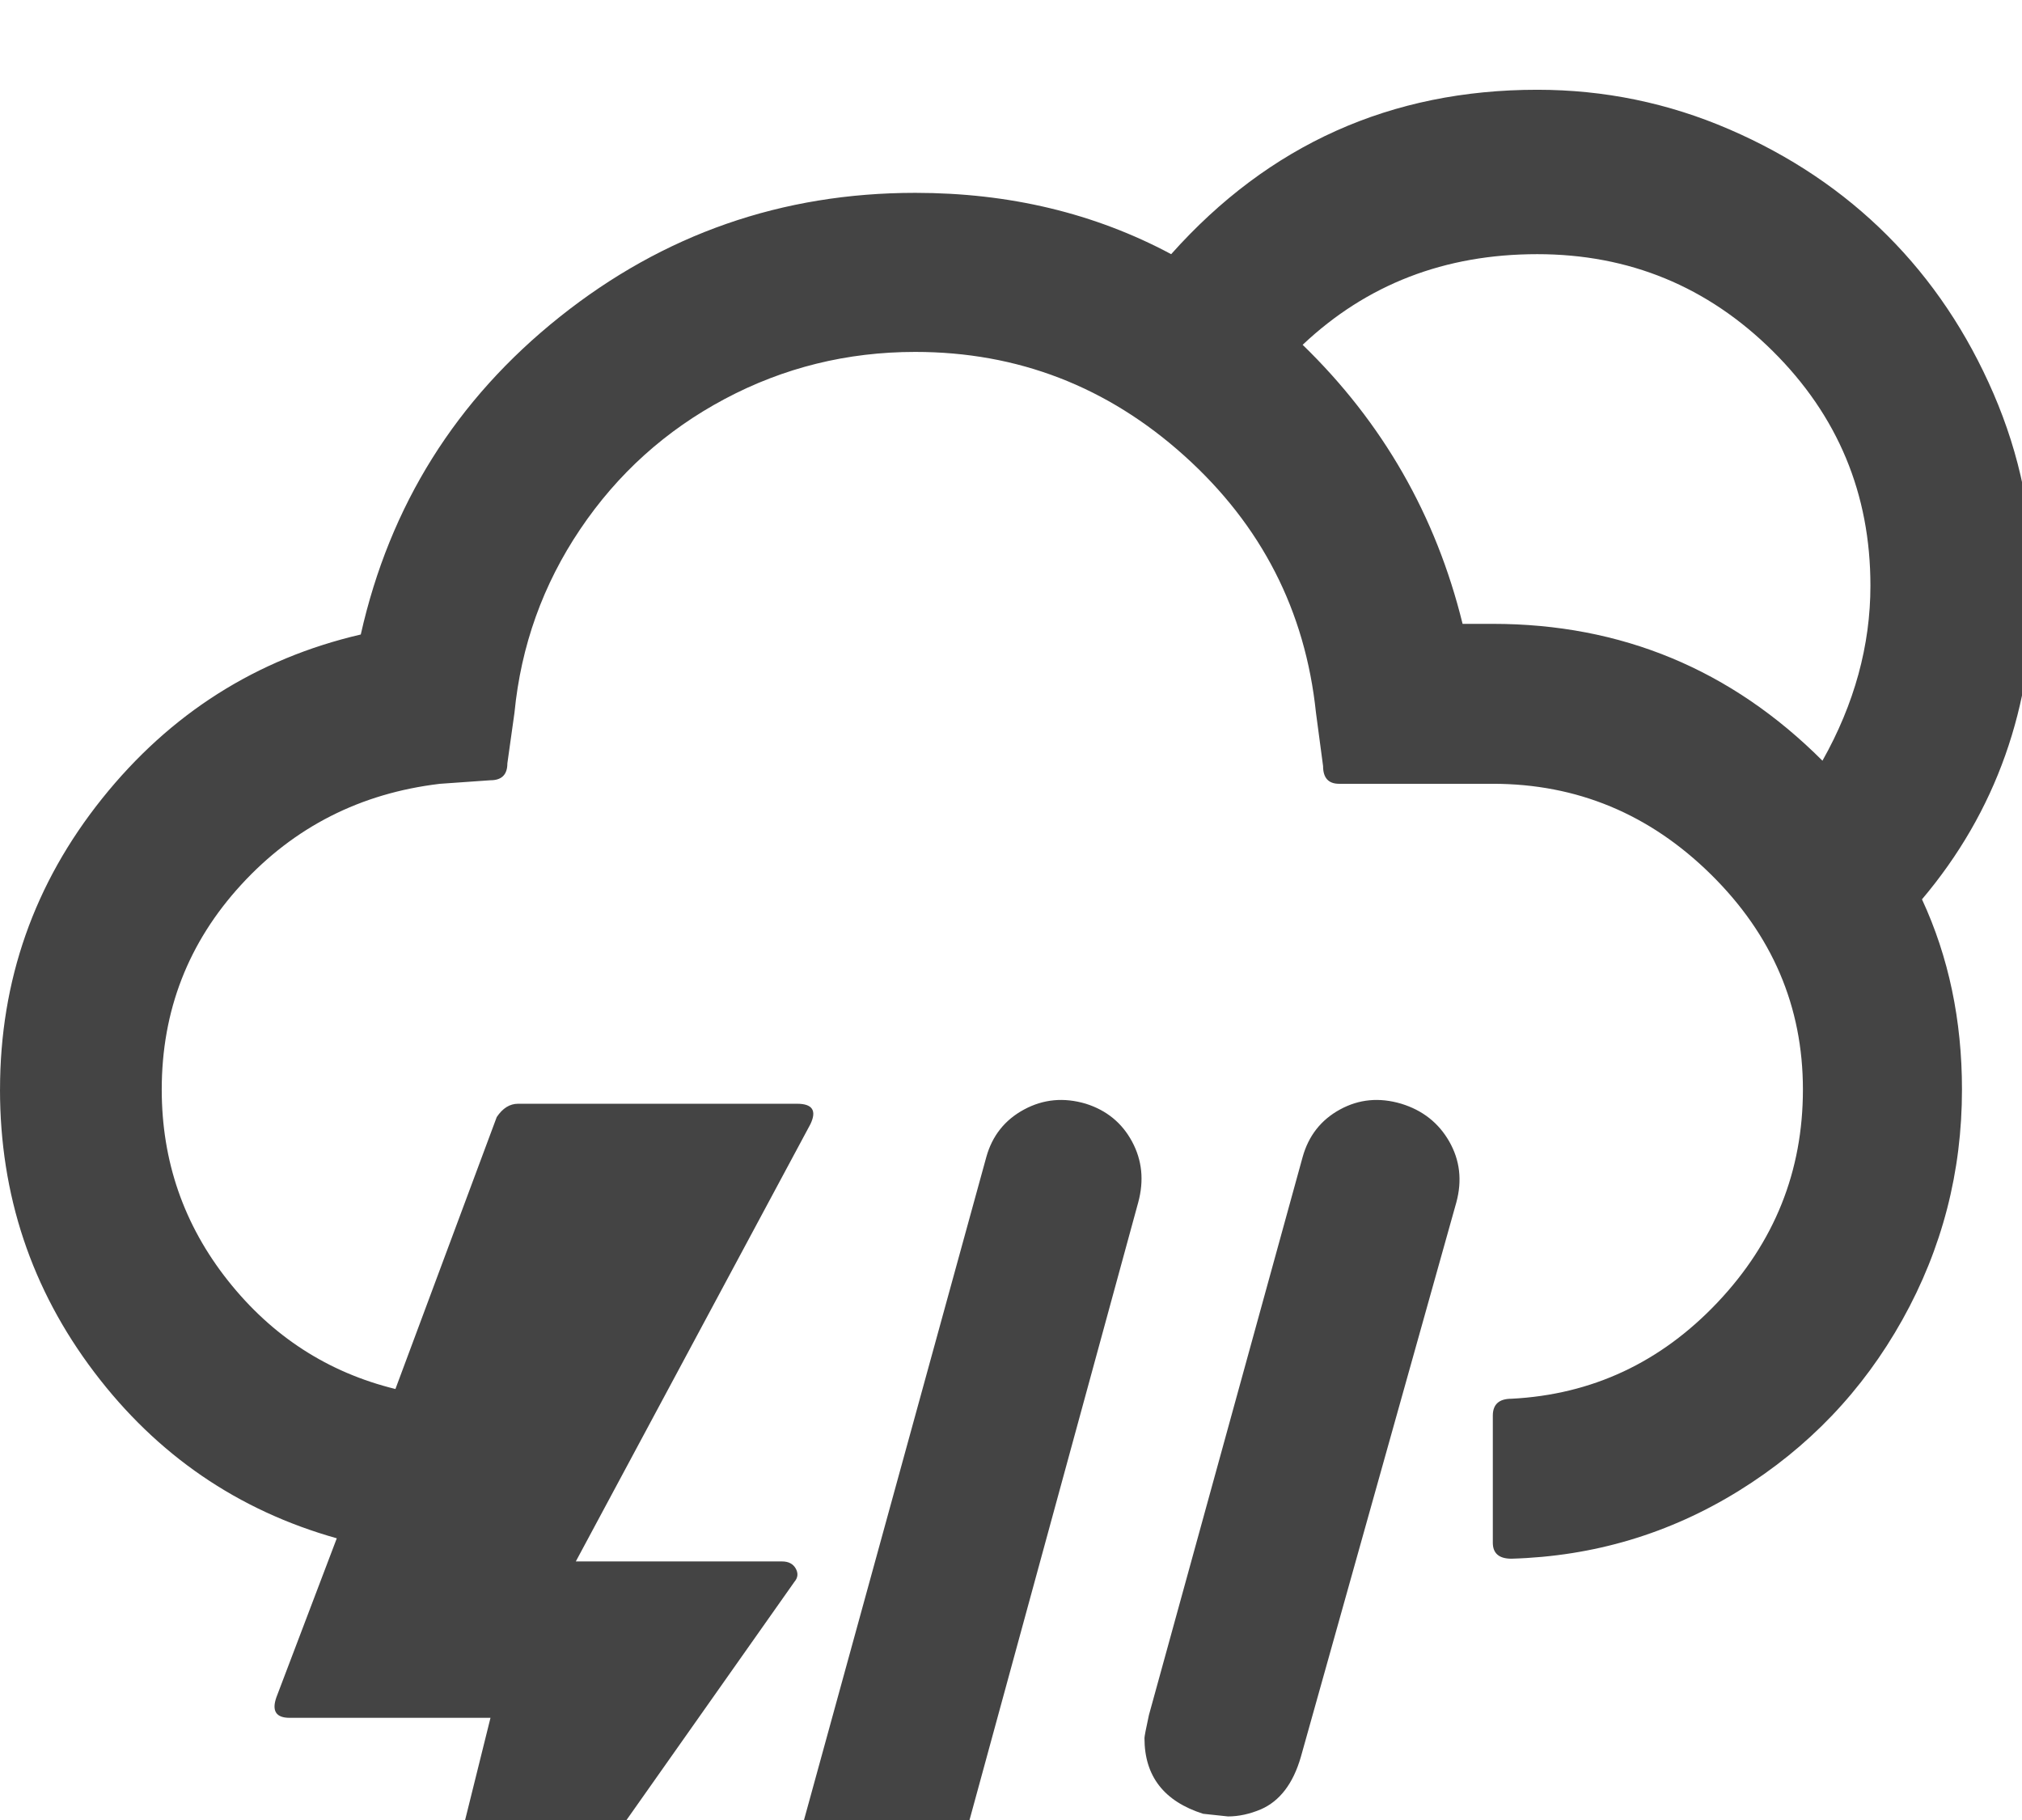
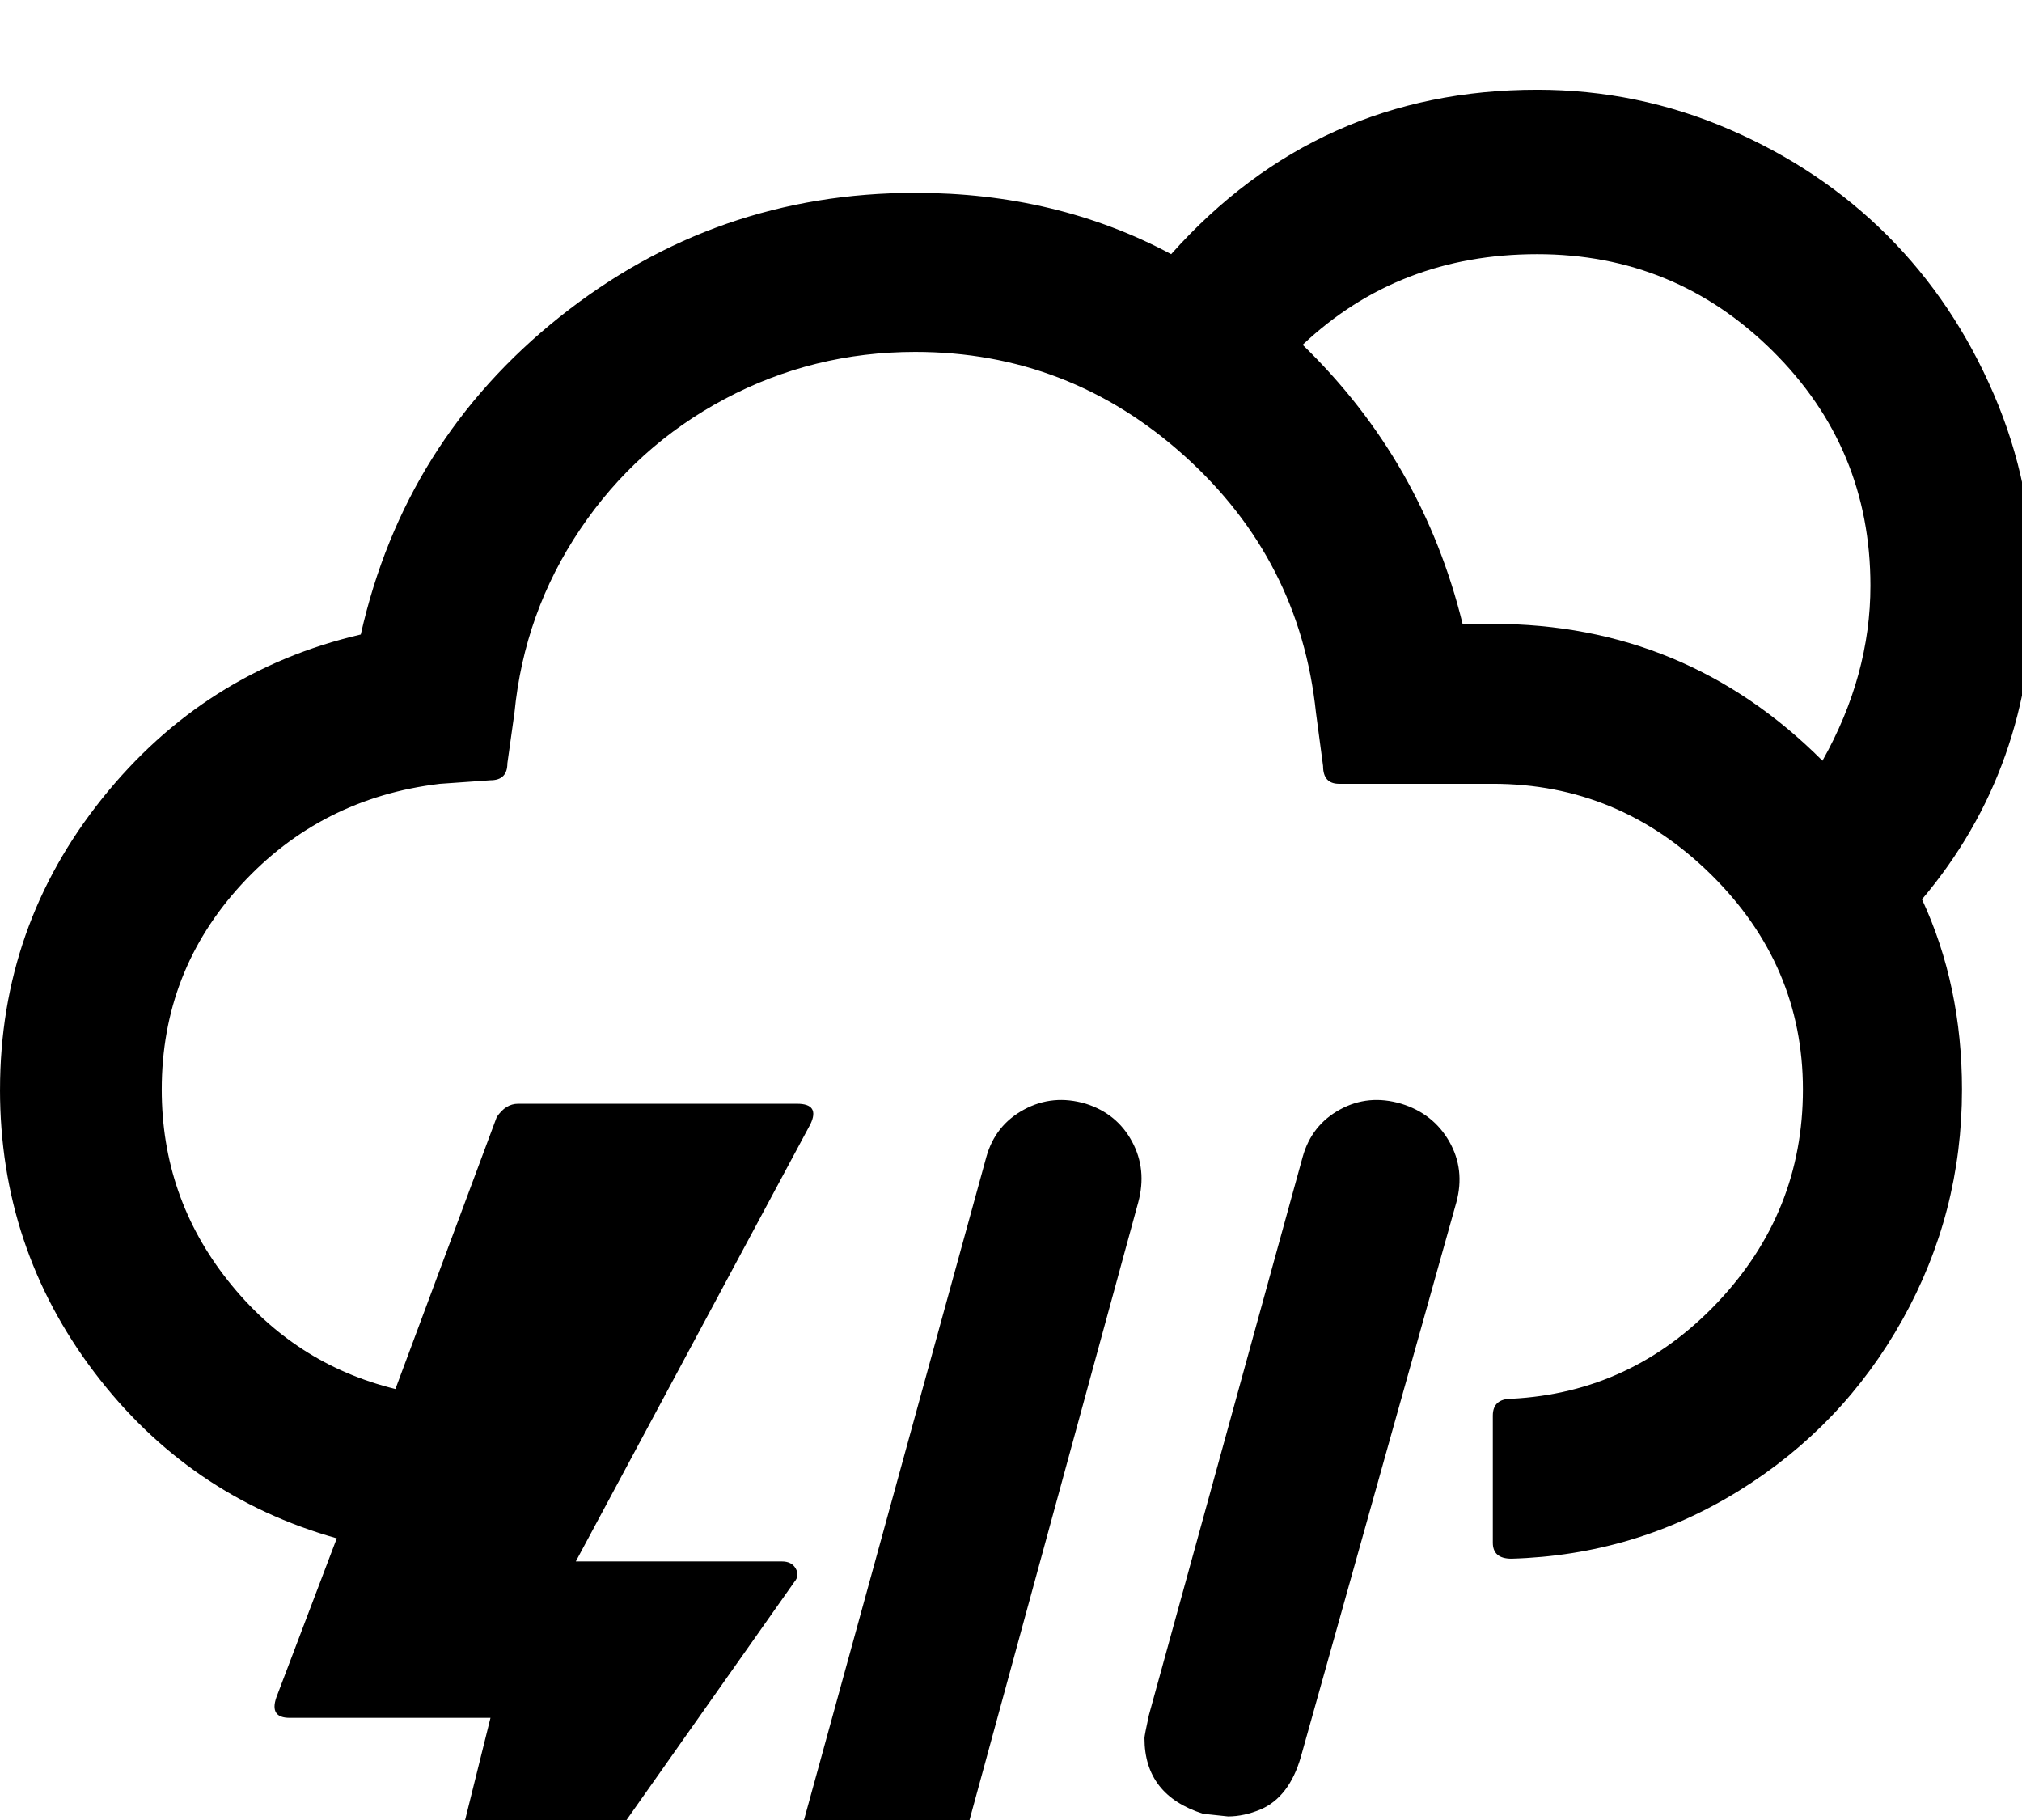
<svg xmlns="http://www.w3.org/2000/svg" version="1.1" width="80" height="72" viewBox="0 0 80 72">
-   <path fill="#444444" d="M0 43.102q0 6.258 3.727 11.18t9.598 6.574l-2.391 6.293q-0.281 0.809 0.527 0.809h7.945l-3.902 15.715h1.055l14.871-21.094q0.211-0.246 0.053-0.527t-0.545-0.281h-8.156l9.281-17.297q0.387-0.809-0.527-0.809h-11.039q-0.492 0-0.844 0.527l-4.008 10.758q-4.008-0.984-6.627-4.289t-2.619-7.559q0-4.676 3.146-8.104t7.857-3.99l2.004-0.141q0.668 0 0.668-0.668l0.281-2.004q0.387-3.973 2.602-7.26t5.713-5.15 7.541-1.863q6.082 0 10.652 4.113t5.203 10.16l0.281 2.109q0 0.703 0.633 0.703h6.082q4.992 0 8.631 3.586t3.639 8.508q0 4.852-3.375 8.42t-8.156 3.814q-0.738 0-0.738 0.668v5.027q0 0.633 0.738 0.633 4.887-0.141 9-2.689t6.469-6.768 2.355-9.105q0-4.113-1.582-7.523 4.395-5.203 4.395-12.41 0-3.973-1.564-7.594t-4.201-6.258-6.258-4.201-7.594-1.564q-8.684 0-14.484 6.504-4.535-2.426-10.125-2.426-7.91 0-14.063 4.904t-7.875 12.568q-6.188 1.441-10.23 6.486t-4.043 11.514zM29.742 80.156q0 0.914 0.545 1.723t1.705 1.16l0.949 0.105q2.355 0 2.988-2.25l9.105-33.328q0.352-1.301-0.246-2.408t-1.828-1.494q-1.301-0.387-2.443 0.229t-1.494 1.881l-9.176 33.363q-0.105 0.949-0.105 1.020zM45.281 68.766q0 2.25 2.32 2.988 0.949 0.105 0.984 0.105 0.633 0 1.301-0.281 1.125-0.492 1.582-2.074l6.152-21.938q0.352-1.301-0.281-2.408t-1.898-1.494q-1.301-0.387-2.426 0.229t-1.477 1.881l-6.082 22.078q-0.176 0.809-0.176 0.914zM51.539 13.641q3.797-3.586 9.281-3.586 5.449 0 9.316 3.832t3.867 9.281q0 3.551-1.898 6.926-5.414-5.414-13.043-5.414h-1.195q-1.582-6.434-6.328-11.039z" />
+   <path fill="#000000" d="M0 43.102q0 6.258 3.727 11.18t9.598 6.574l-2.391 6.293q-0.281 0.809 0.527 0.809h7.945l-3.902 15.715h1.055l14.871-21.094q0.211-0.246 0.053-0.527t-0.545-0.281h-8.156l9.281-17.297q0.387-0.809-0.527-0.809h-11.039q-0.492 0-0.844 0.527l-4.008 10.758q-4.008-0.984-6.627-4.289t-2.619-7.559q0-4.676 3.146-8.104t7.857-3.99l2.004-0.141q0.668 0 0.668-0.668l0.281-2.004q0.387-3.973 2.602-7.26t5.713-5.15 7.541-1.863q6.082 0 10.652 4.113t5.203 10.16l0.281 2.109q0 0.703 0.633 0.703h6.082q4.992 0 8.631 3.586t3.639 8.508q0 4.852-3.375 8.42t-8.156 3.814q-0.738 0-0.738 0.668v5.027q0 0.633 0.738 0.633 4.887-0.141 9-2.689t6.469-6.768 2.355-9.105q0-4.113-1.582-7.523 4.395-5.203 4.395-12.41 0-3.973-1.564-7.594t-4.201-6.258-6.258-4.201-7.594-1.564q-8.684 0-14.484 6.504-4.535-2.426-10.125-2.426-7.91 0-14.063 4.904t-7.875 12.568q-6.188 1.441-10.23 6.486t-4.043 11.514zM29.742 80.156q0 0.914 0.545 1.723t1.705 1.16l0.949 0.105q2.355 0 2.988-2.25l9.105-33.328q0.352-1.301-0.246-2.408t-1.828-1.494q-1.301-0.387-2.443 0.229t-1.494 1.881l-9.176 33.363q-0.105 0.949-0.105 1.020zM45.281 68.766q0 2.25 2.32 2.988 0.949 0.105 0.984 0.105 0.633 0 1.301-0.281 1.125-0.492 1.582-2.074l6.152-21.938q0.352-1.301-0.281-2.408t-1.898-1.494q-1.301-0.387-2.426 0.229t-1.477 1.881l-6.082 22.078q-0.176 0.809-0.176 0.914zM51.539 13.641q3.797-3.586 9.281-3.586 5.449 0 9.316 3.832t3.867 9.281q0 3.551-1.898 6.926-5.414-5.414-13.043-5.414h-1.195q-1.582-6.434-6.328-11.039z" />
</svg>
